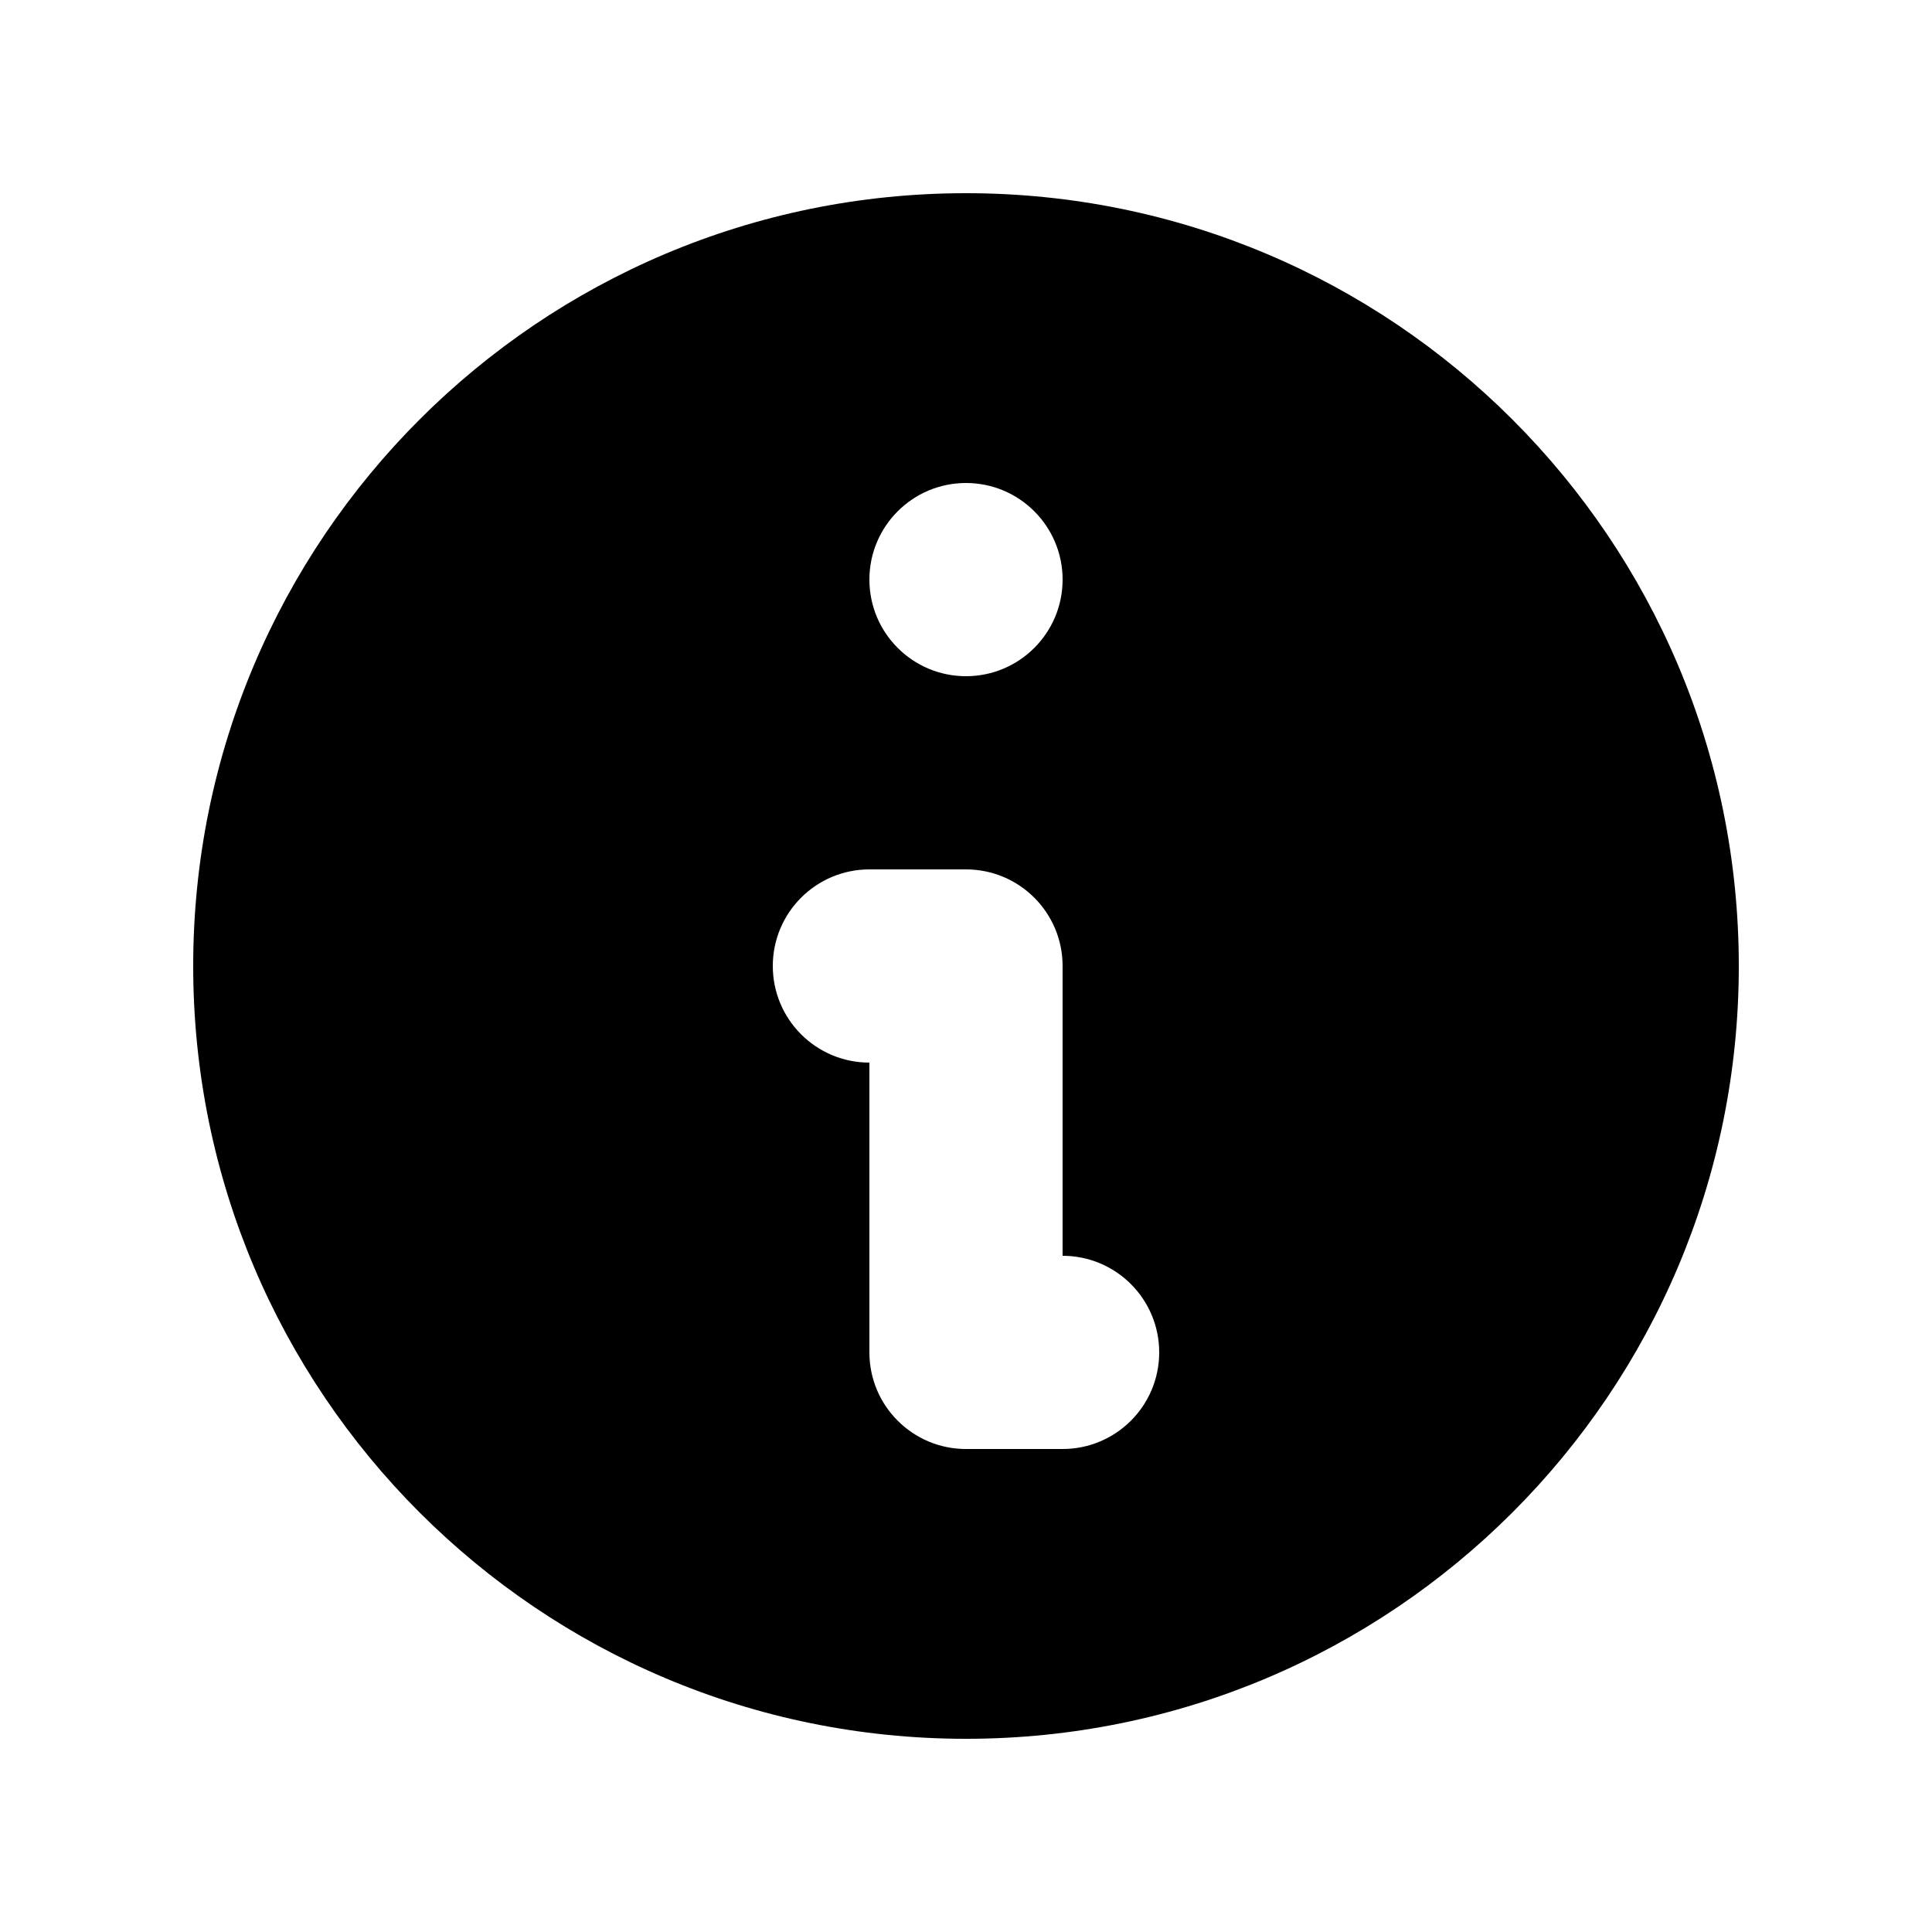
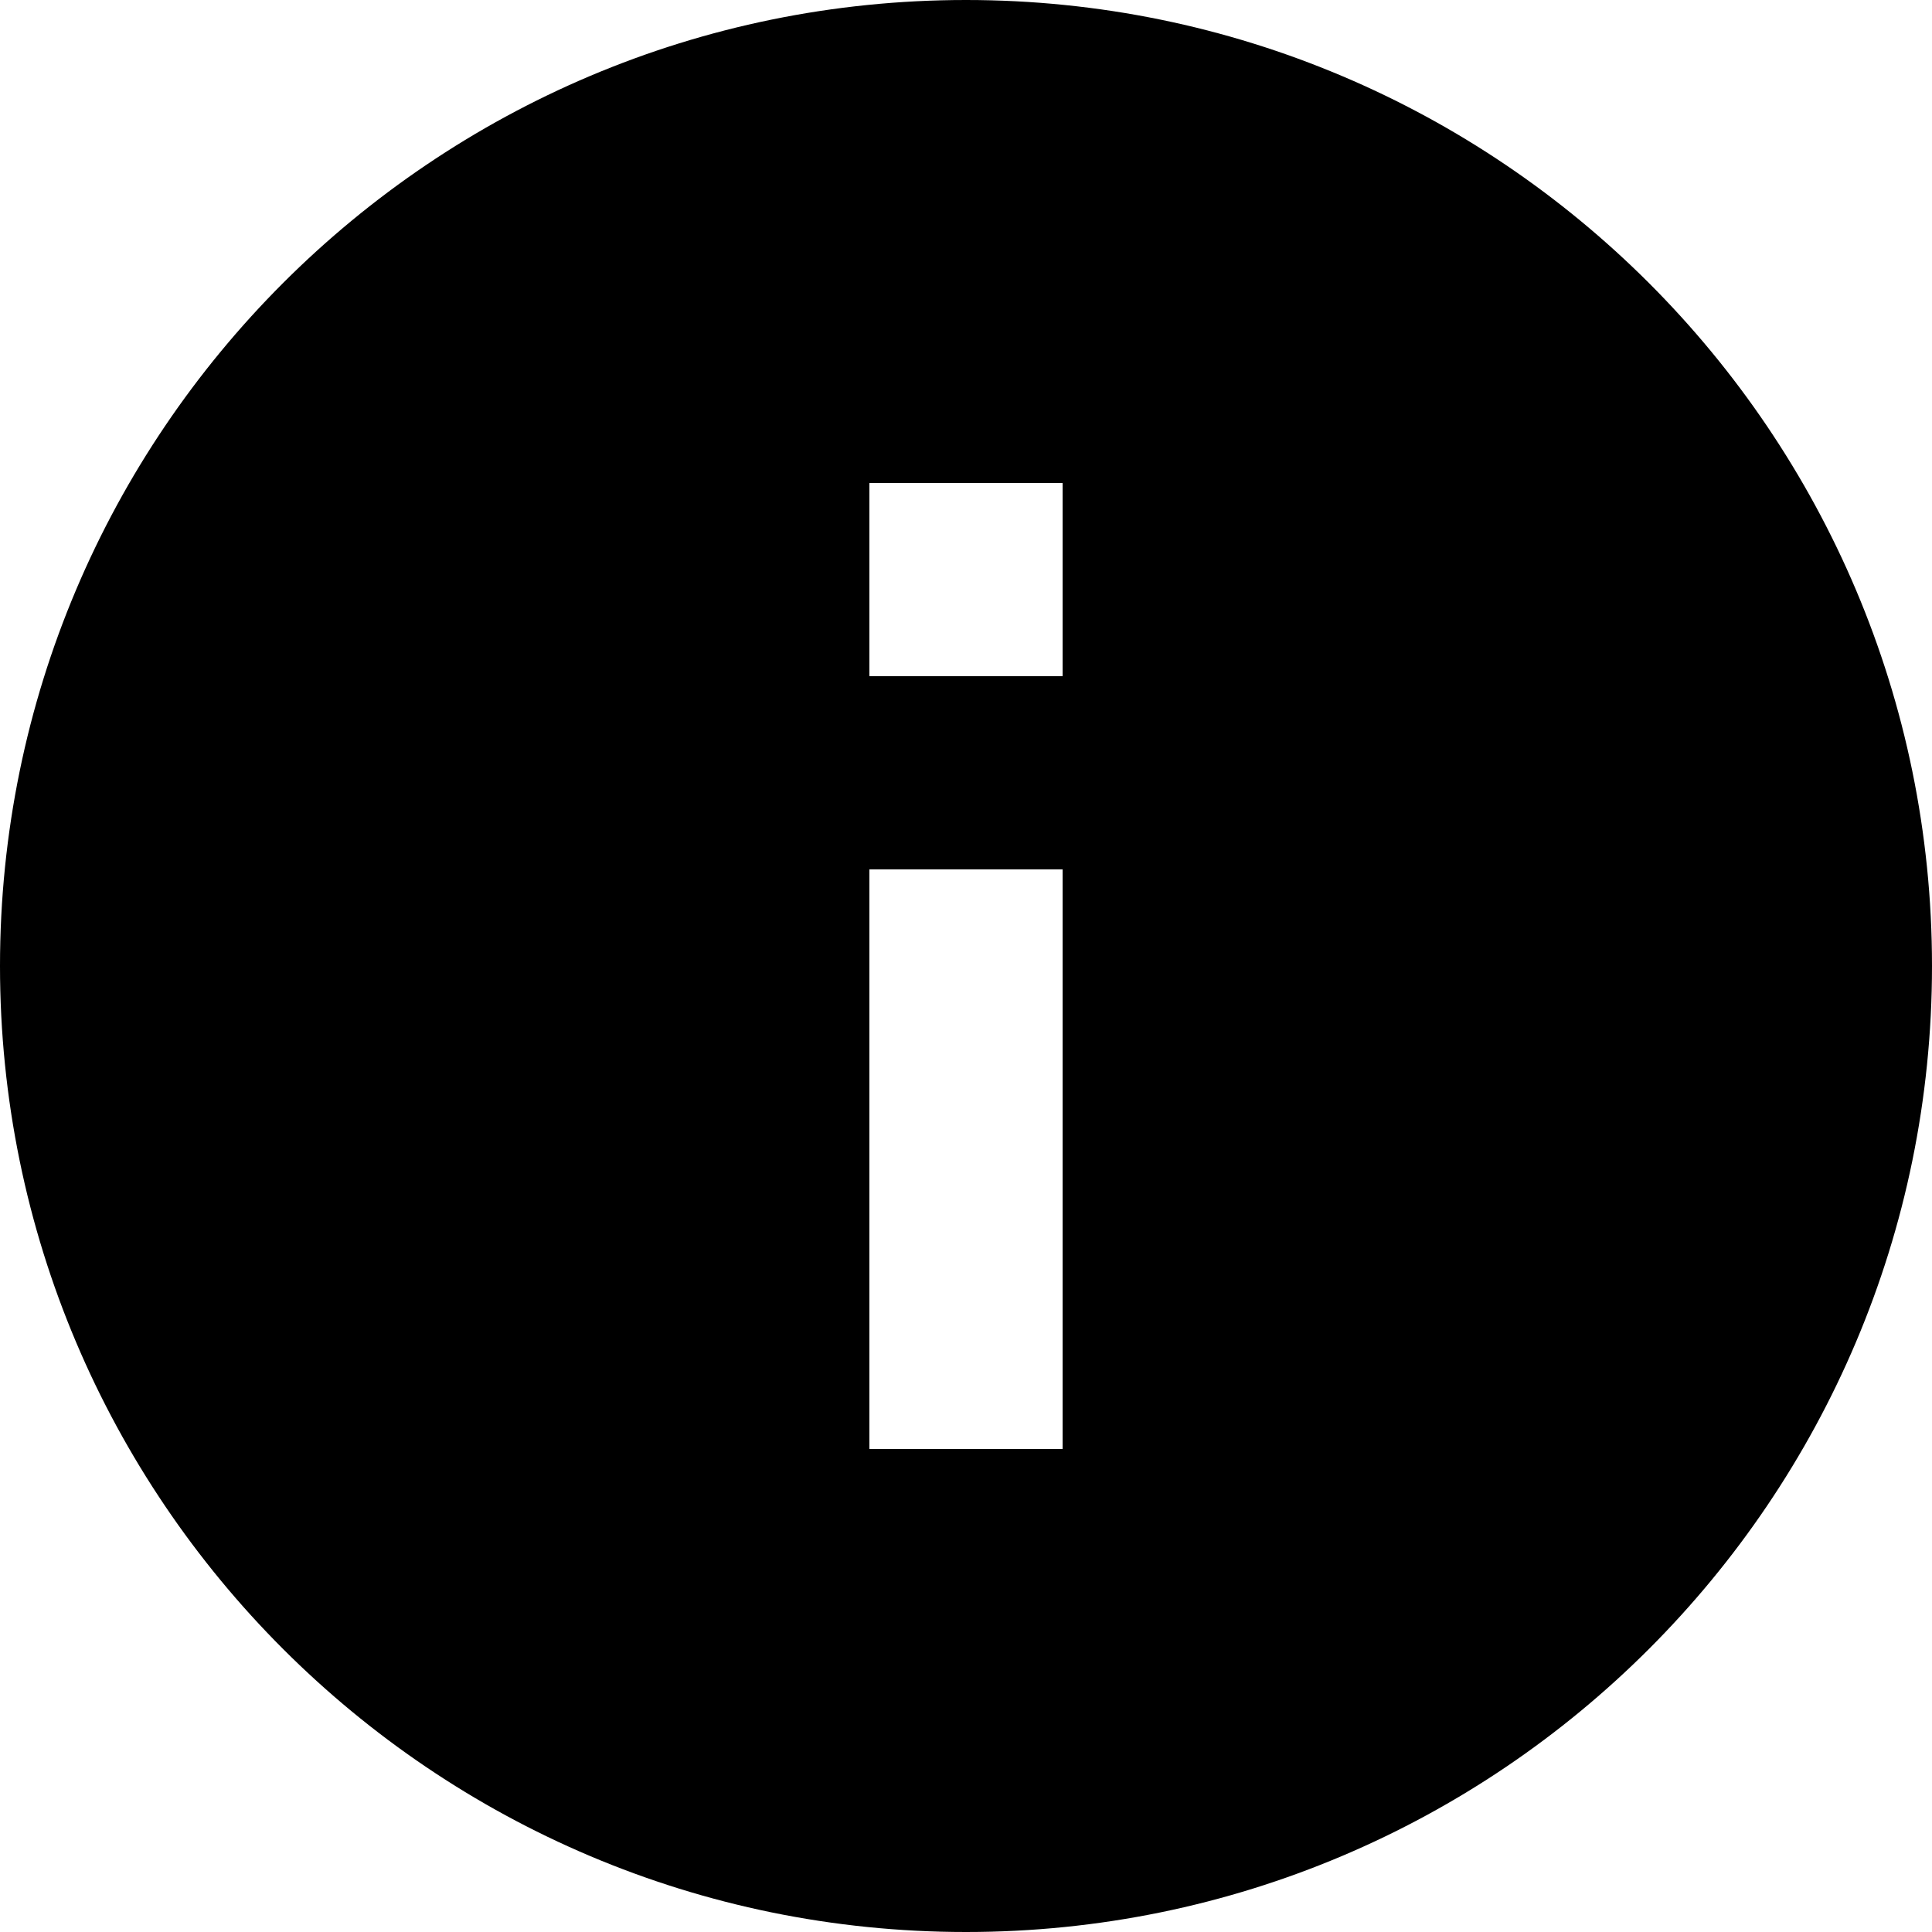
- <svg xmlns="http://www.w3.org/2000/svg" fill="currentColor" viewBox="0 0 20 20">
-   <path fill-rule="evenodd" d="M18 10a8 8 0 1 1-16 0 8 8 0 0 1 16 0zm-7-4a1 1 0 1 1-2 0 1 1 0 0 1 2 0zM9 9a1 1 0 0 0 0 2v3a1 1 0 0 0 1 1h1a1 1 0 1 0 0-2v-3a1 1 0 0 0-1-1H9z" clip-rule="evenodd" />
+ <svg xmlns="http://www.w3.org/2000/svg" fill="currentColor" viewBox="0 0 15 15">
+   <path d="M7.5 0C3.36 0 0 3.36 0 7.5C0 11.64 3.36 15 7.5 15C11.64 15 15 11.64 15 7.5C15 3.36 11.64 0 7.5 0ZM8.25 11.25H6.75V6.75H8.25V11.25ZM8.25 5.25H6.75V3.75H8.25V5.25Z" />
</svg>
